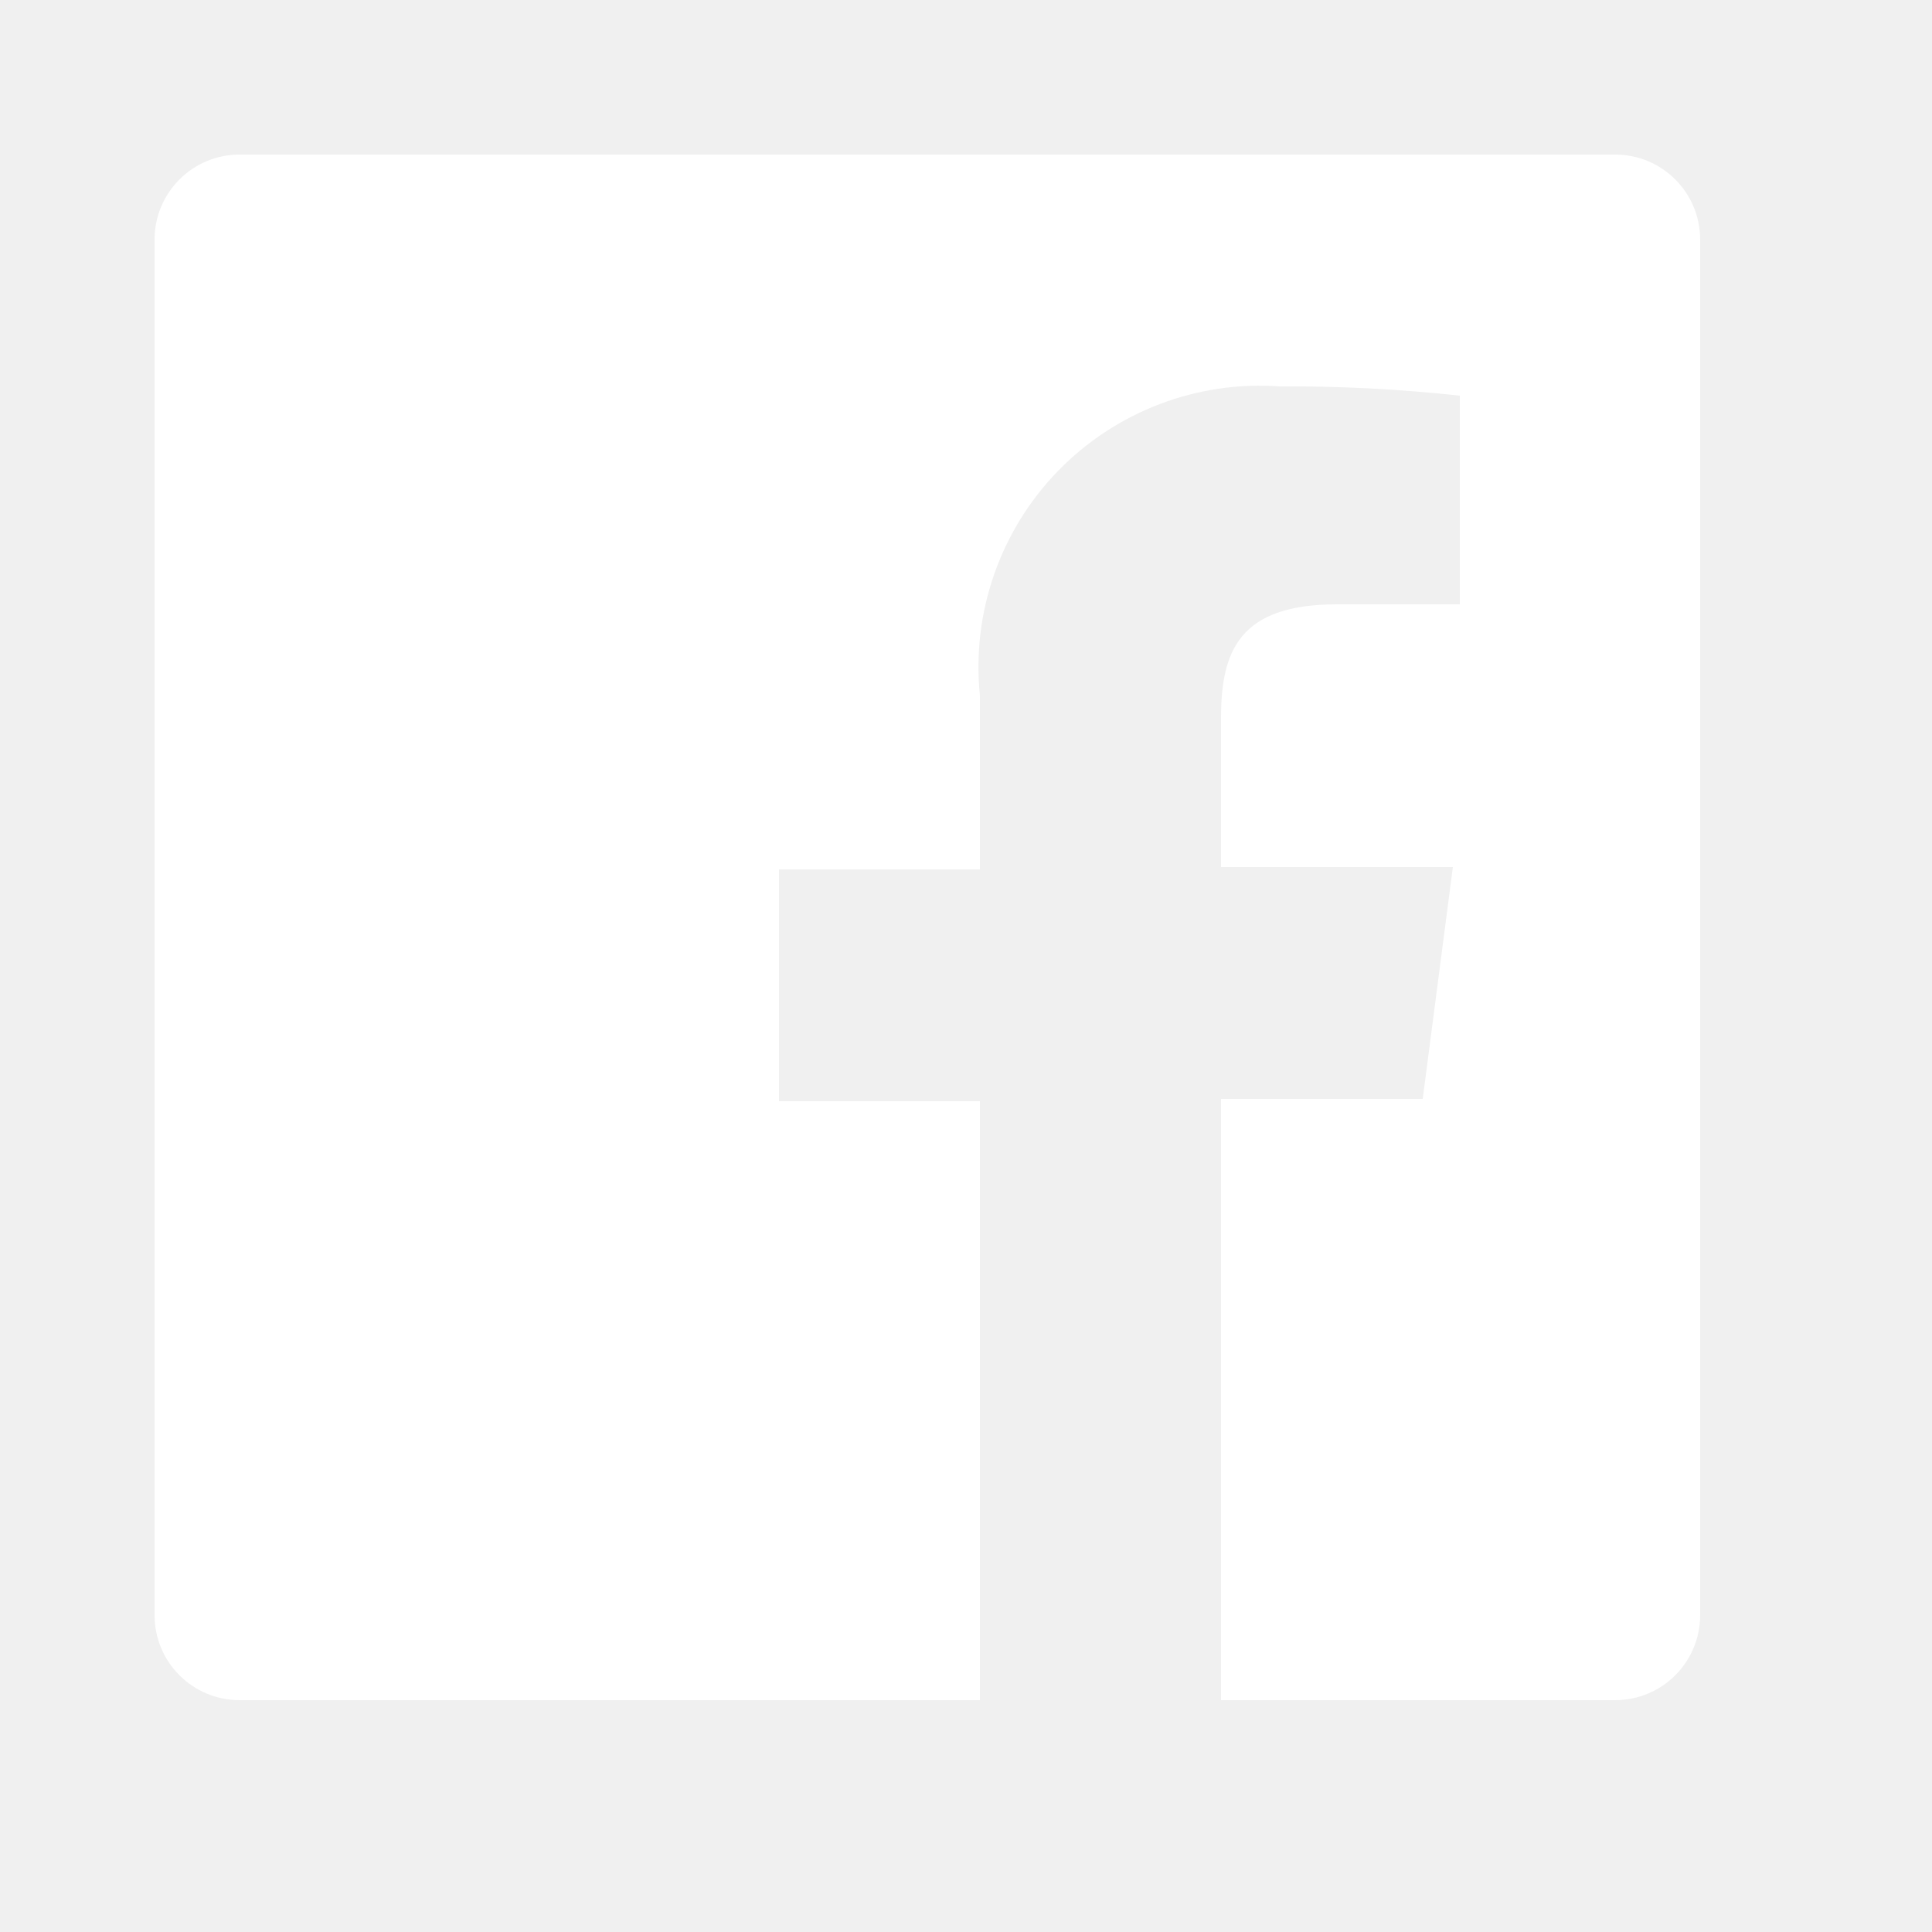
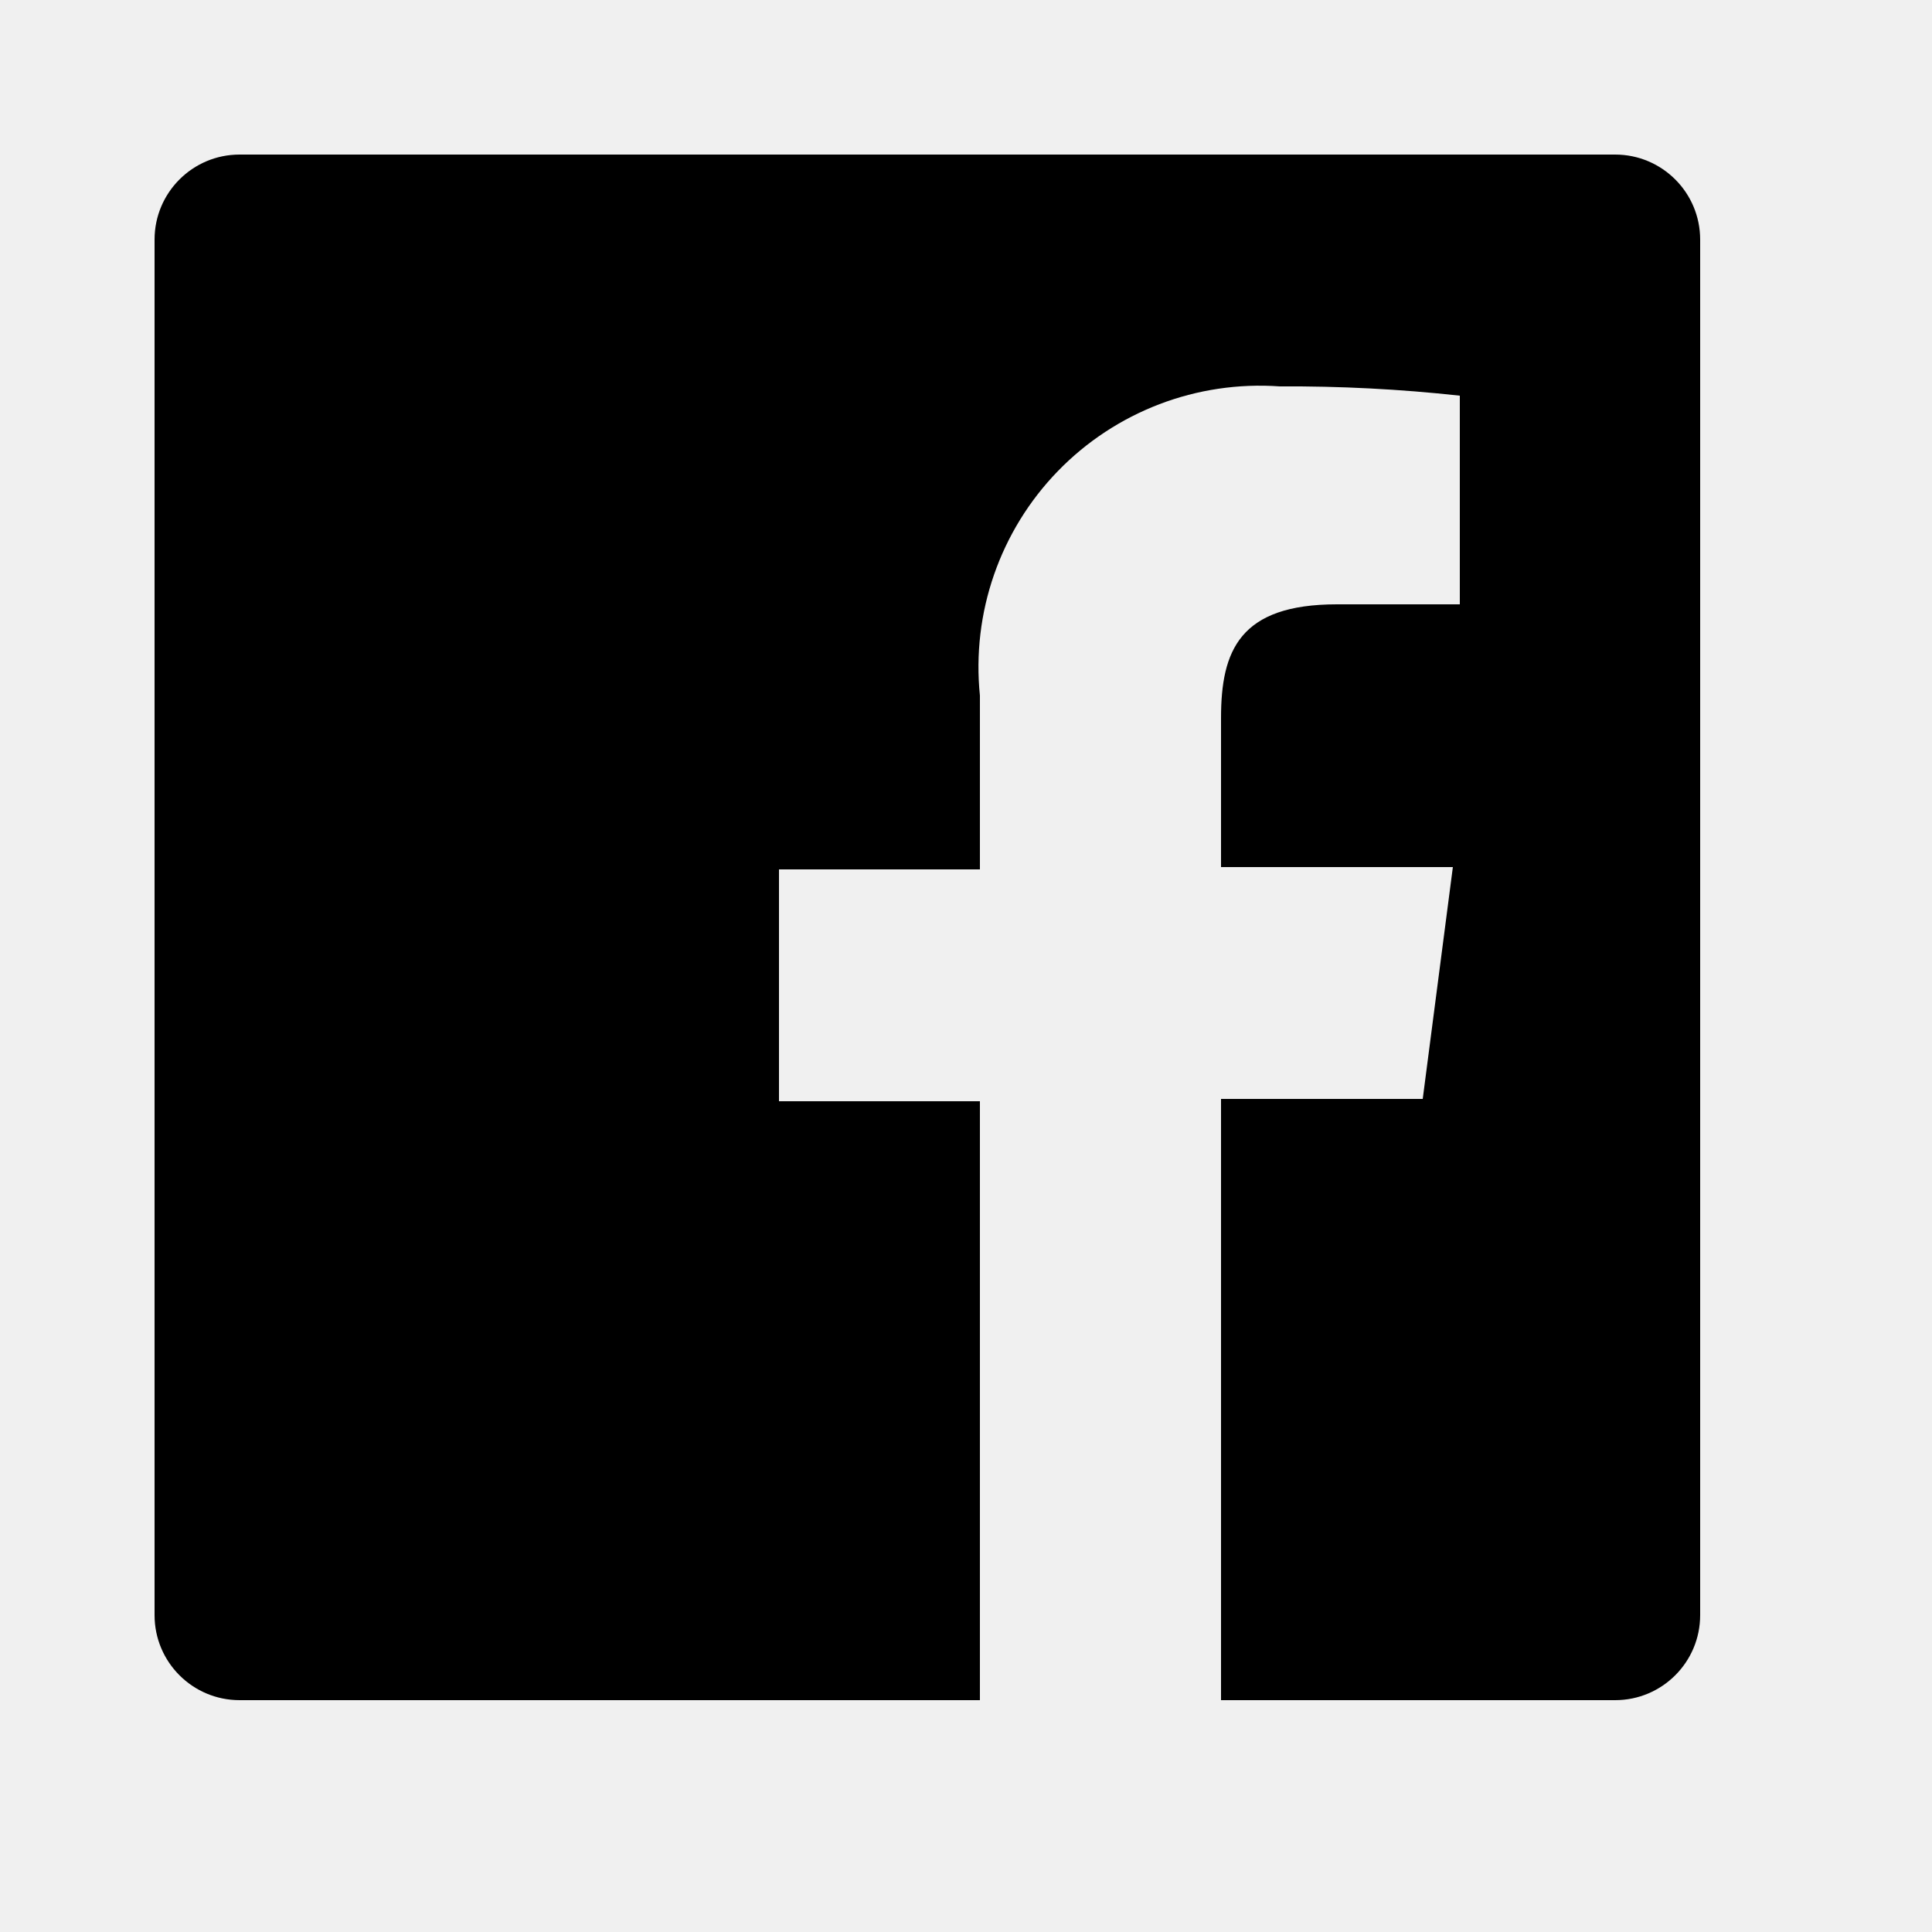
<svg xmlns="http://www.w3.org/2000/svg" width="100%" height="100%" viewBox="0 0 25 25" version="1.1" xml:space="preserve" style="fill-rule:evenodd;clip-rule:evenodd;stroke-linejoin:round;stroke-miterlimit:2;">
-   <path fill="white" d="M20.9,2H3.1A1.1,1.1,0,0,0,2,3.1V20.9A1.1,1.1,0,0,0,3.1,22h9.58V14.25h-2.6v-3h2.6V9a3.64,3.64,0,0,1,3.88-4,20.26,20.26,0,0,1,2.33.12v2.7H17.3c-1.26,0-1.5.6-1.5,1.47v1.93h3l-.39,3H15.8V22h5.1A1.1,1.1,0,0,0,22,20.9V3.1A1.1,1.1,0,0,0,20.9,2Z" />
+   <path fill="black" d="M20.9,2H3.1A1.1,1.1,0,0,0,2,3.1V20.9A1.1,1.1,0,0,0,3.1,22h9.58V14.25h-2.6v-3h2.6V9a3.64,3.64,0,0,1,3.88-4,20.26,20.26,0,0,1,2.33.12v2.7H17.3c-1.26,0-1.5.6-1.5,1.47v1.93h3l-.39,3H15.8V22h5.1A1.1,1.1,0,0,0,22,20.9V3.1A1.1,1.1,0,0,0,20.9,2Z" />
</svg>
